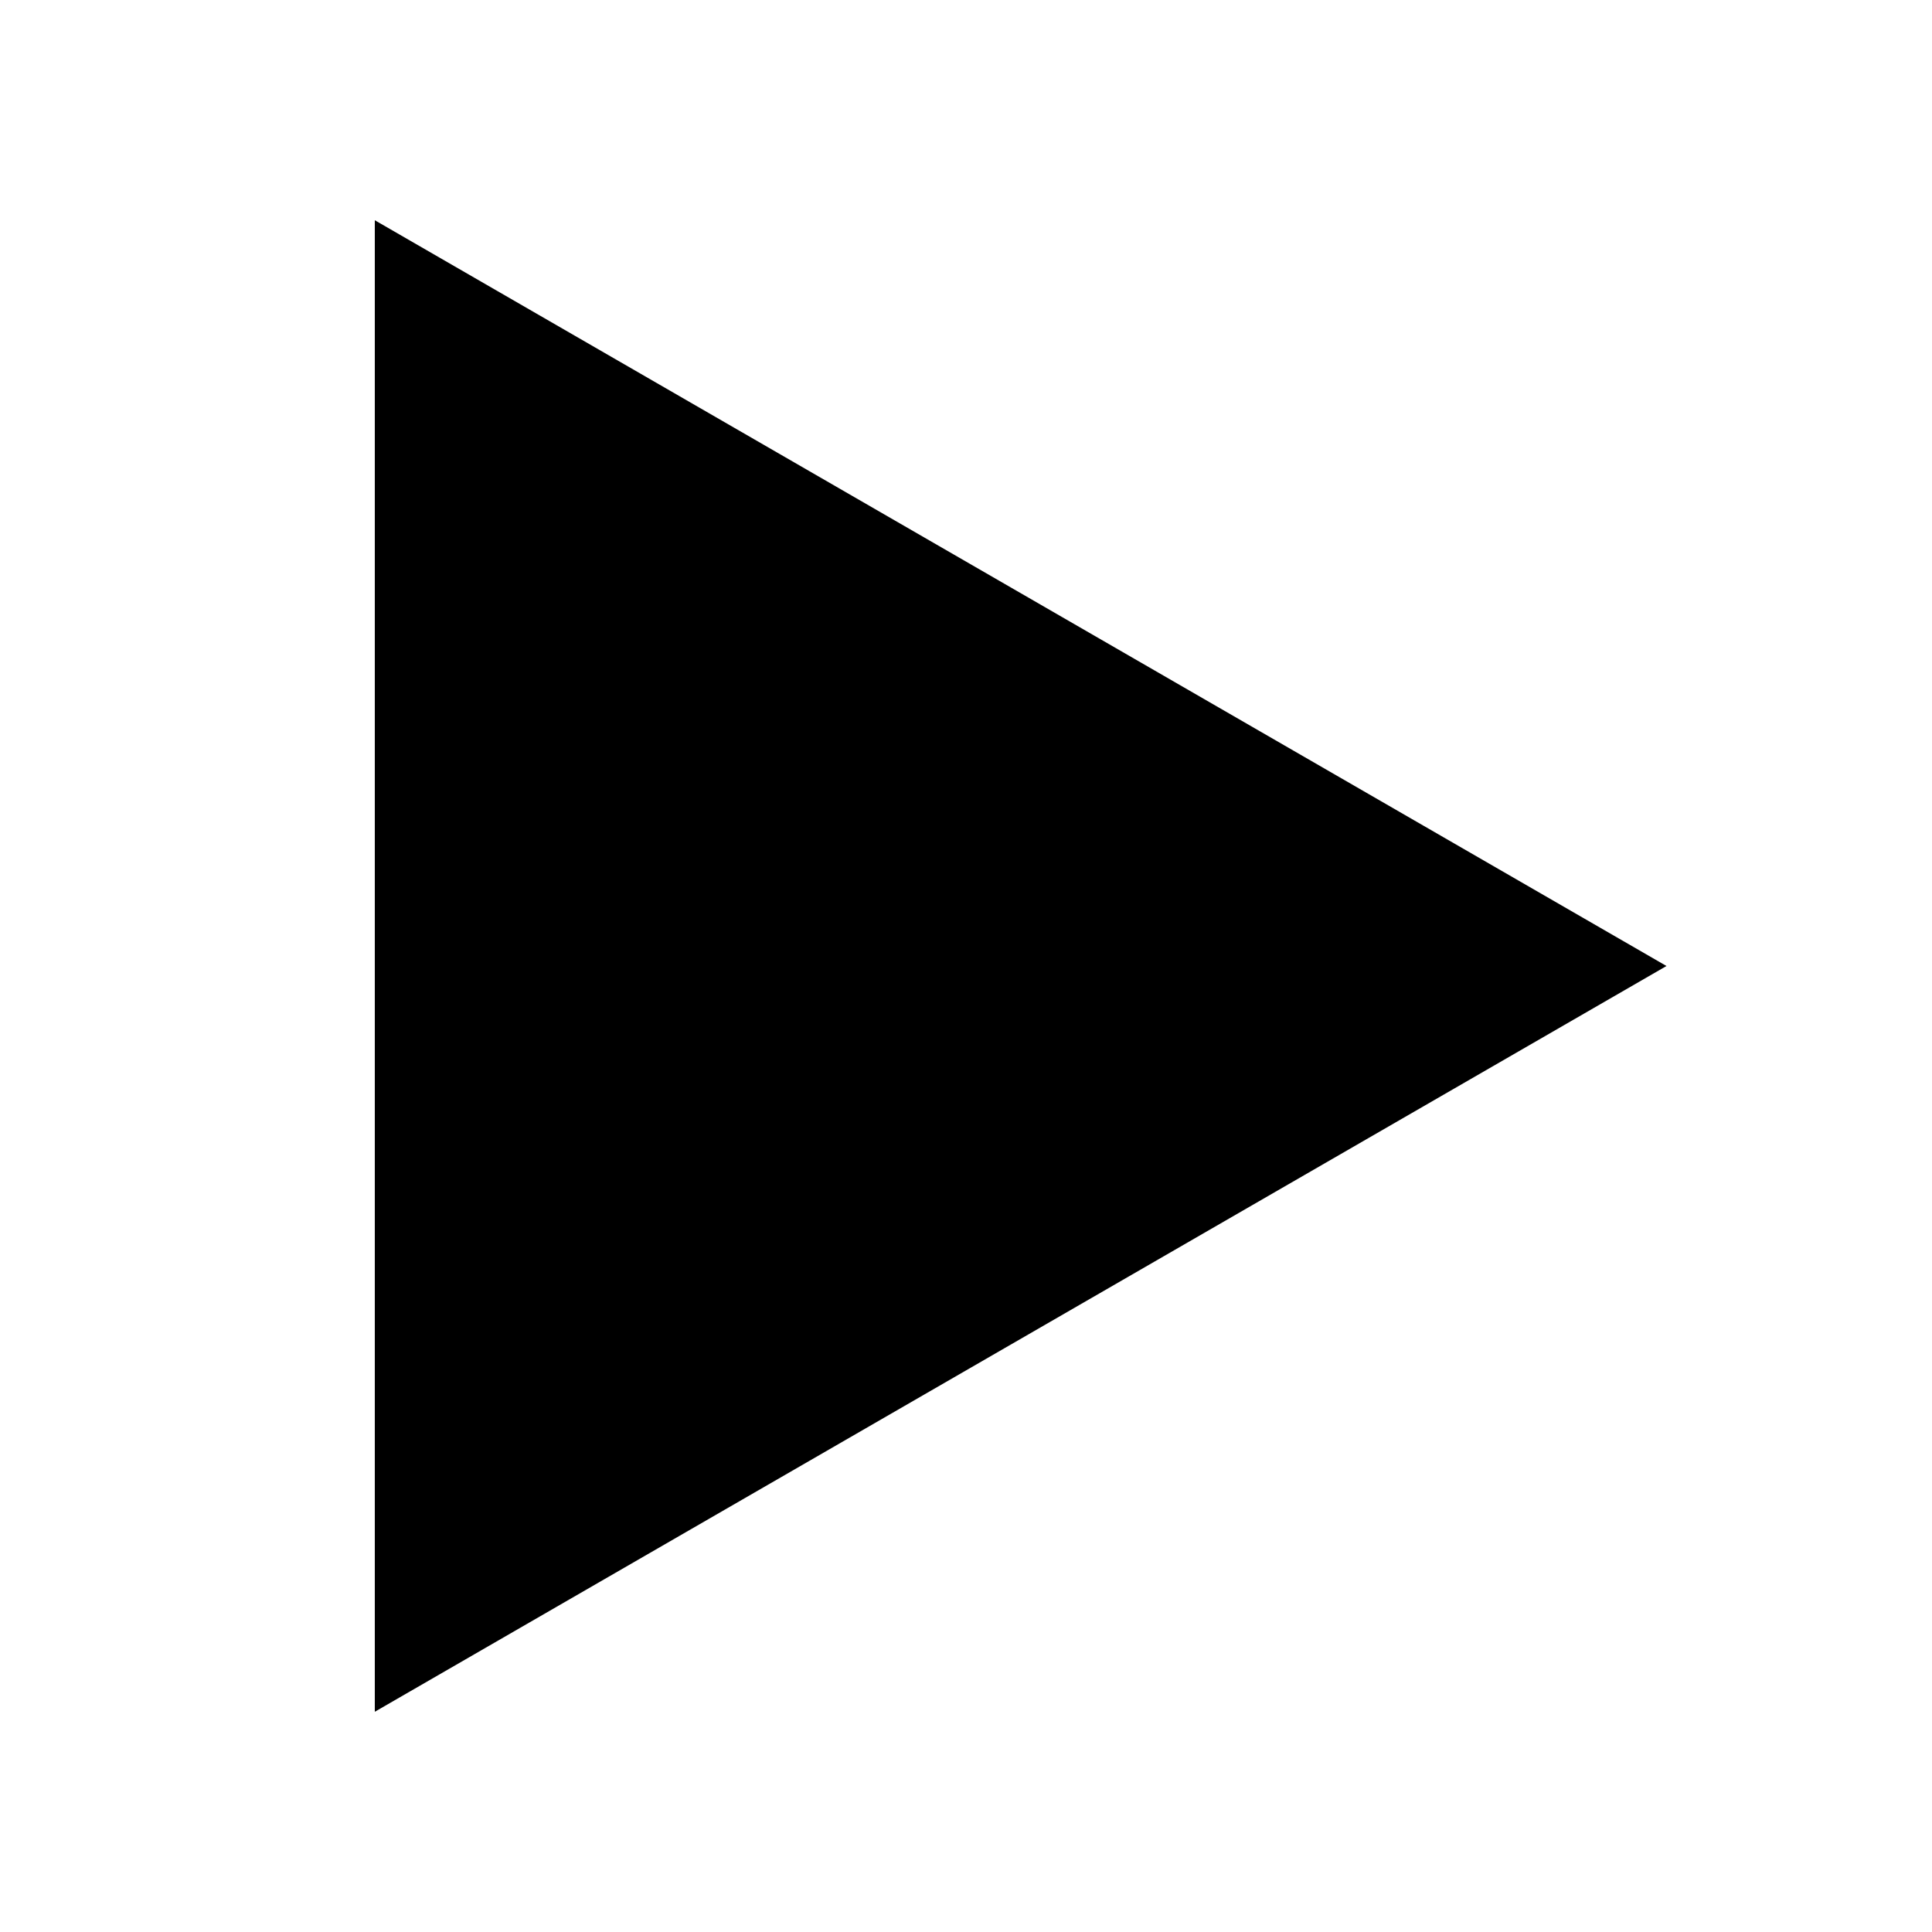
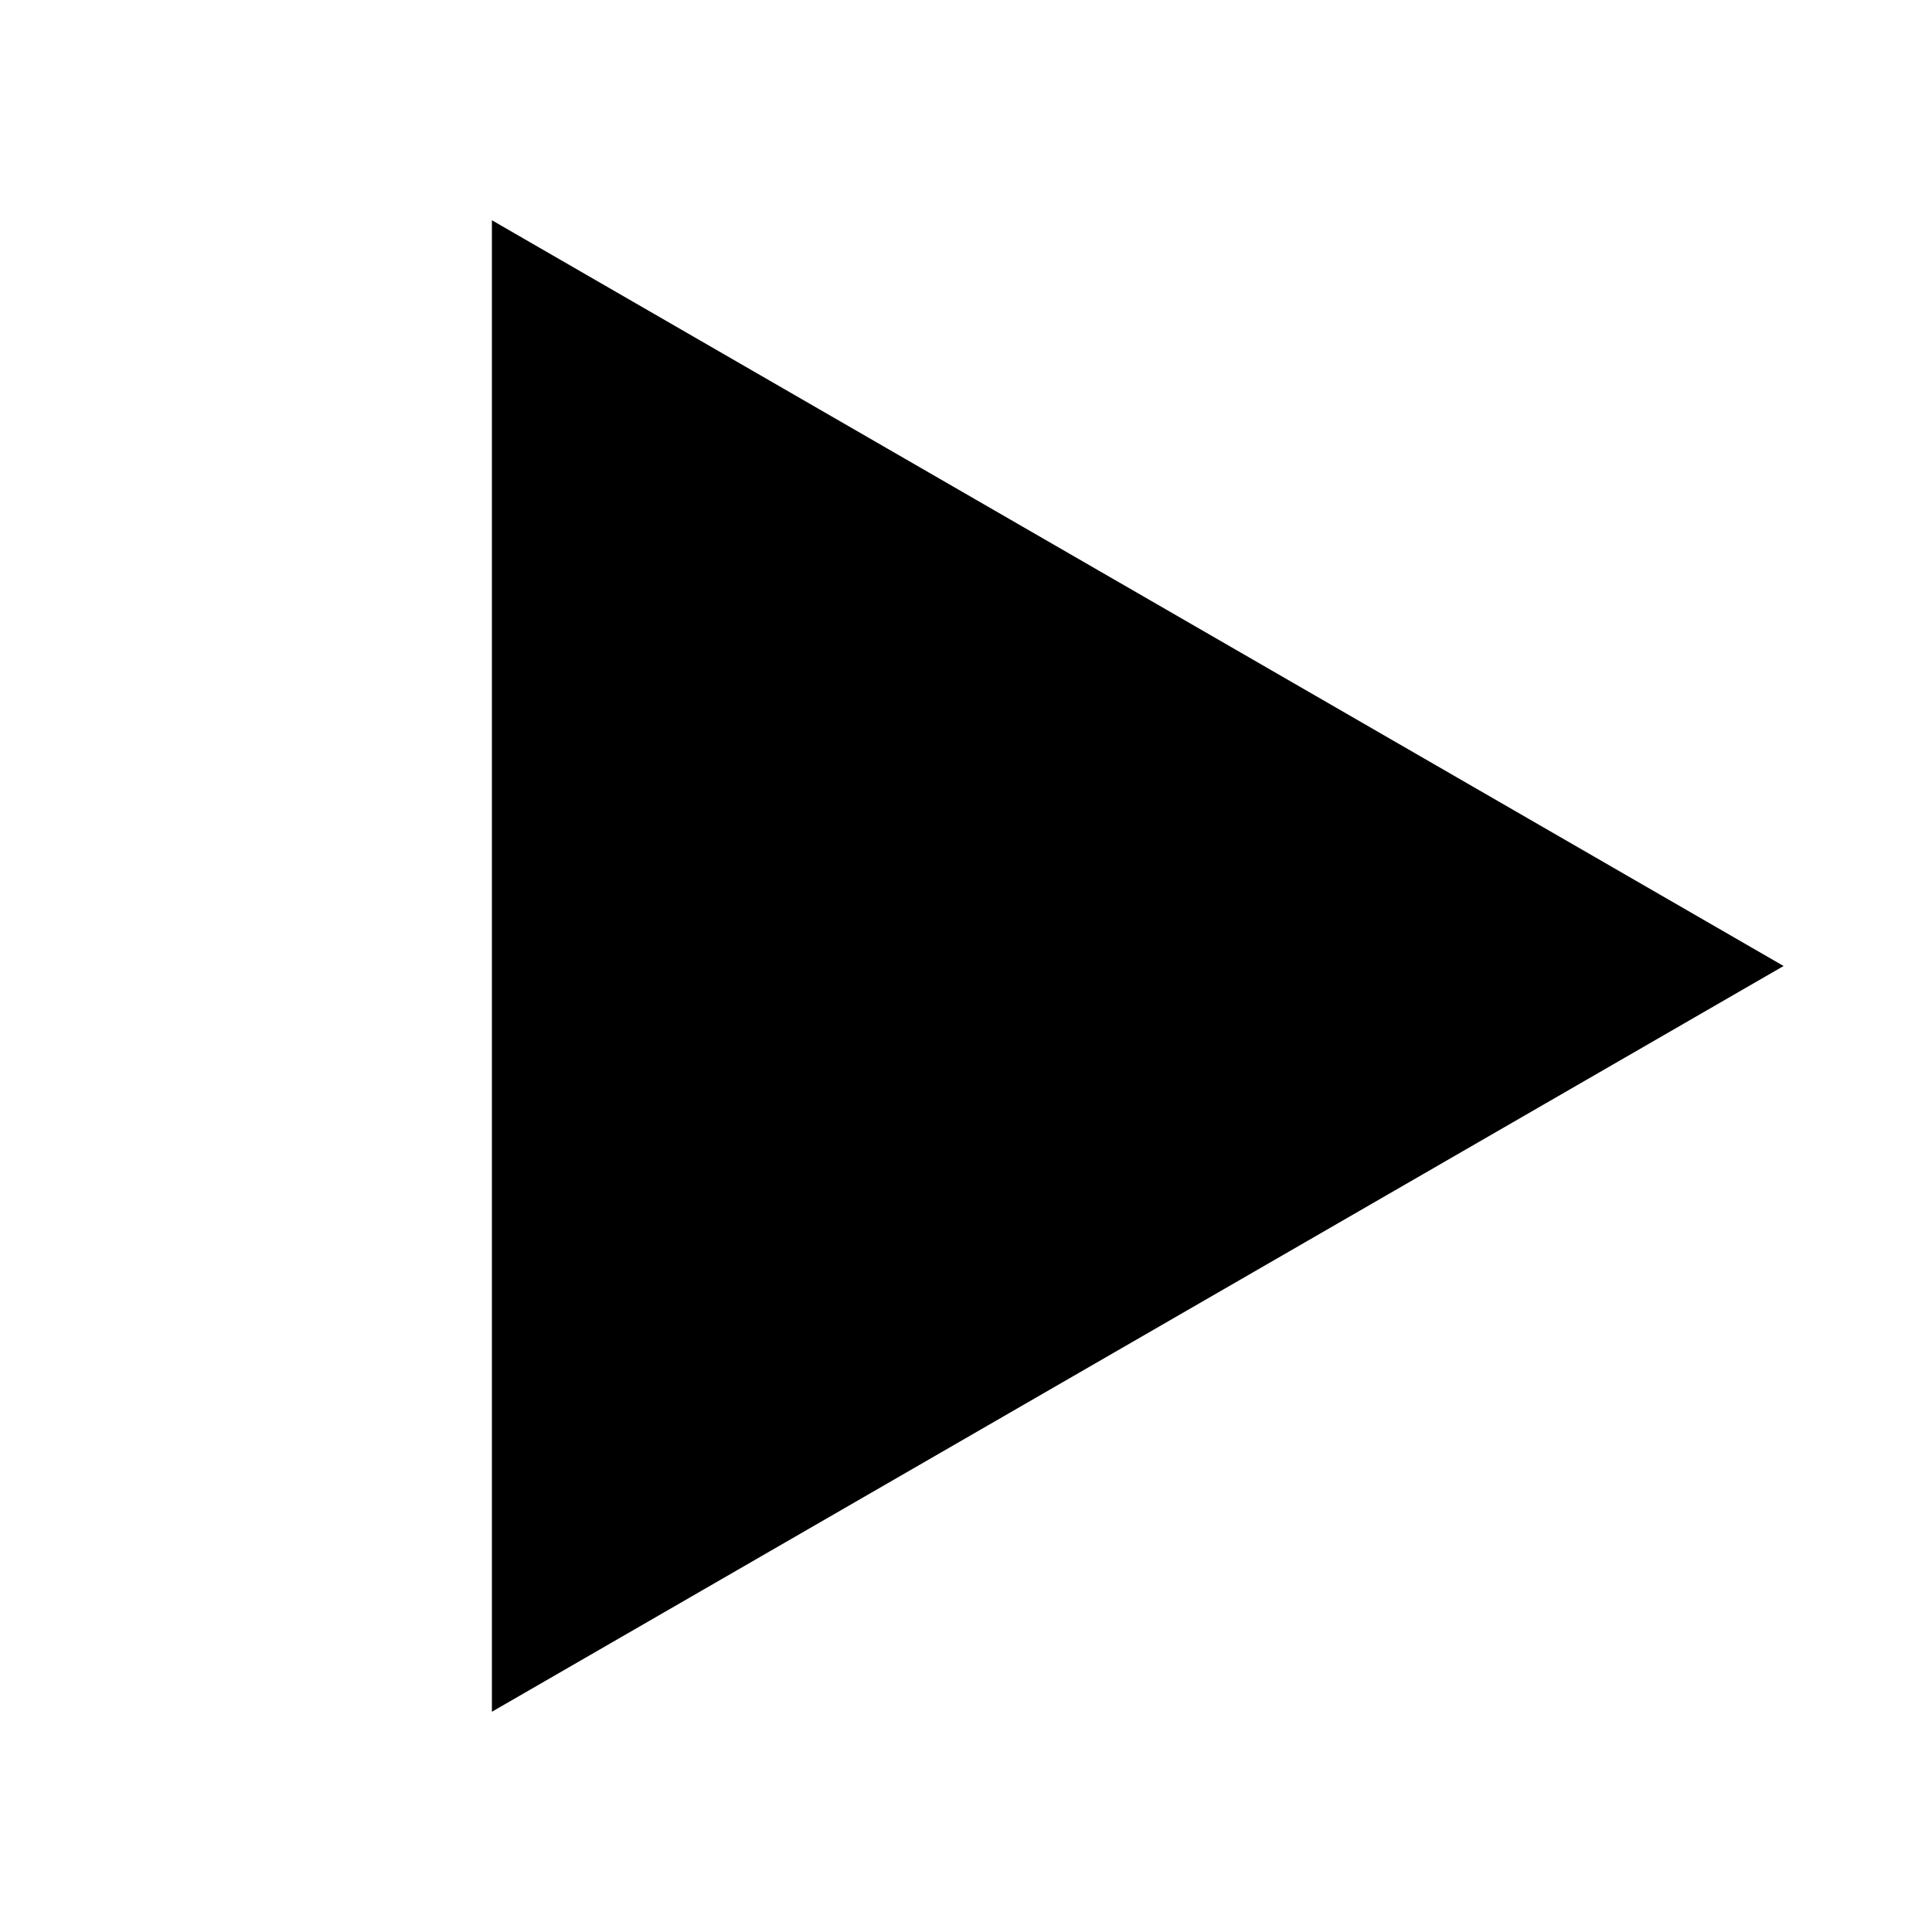
<svg xmlns="http://www.w3.org/2000/svg" width="1000" height="1000" viewBox="0 0 264.583 264.583" version="1.1" id="svg1986">
  <defs id="defs1980" />
  <g id="layer1">
-     <path style="fill:#000000;stroke-width:1.101;stroke-miterlimit:4;stroke-dasharray:none" id="path3164" d="m 228.222,132.292 -176.893,102.129 0,-204.258 z" />
+     <path style="fill:#000000;stroke-width:1.101;stroke-miterlimit:4;stroke-dasharray:none" id="path3164" d="m 244.258,132.292 -176.893,102.129 0,-204.258 z" />
  </g>
</svg>
